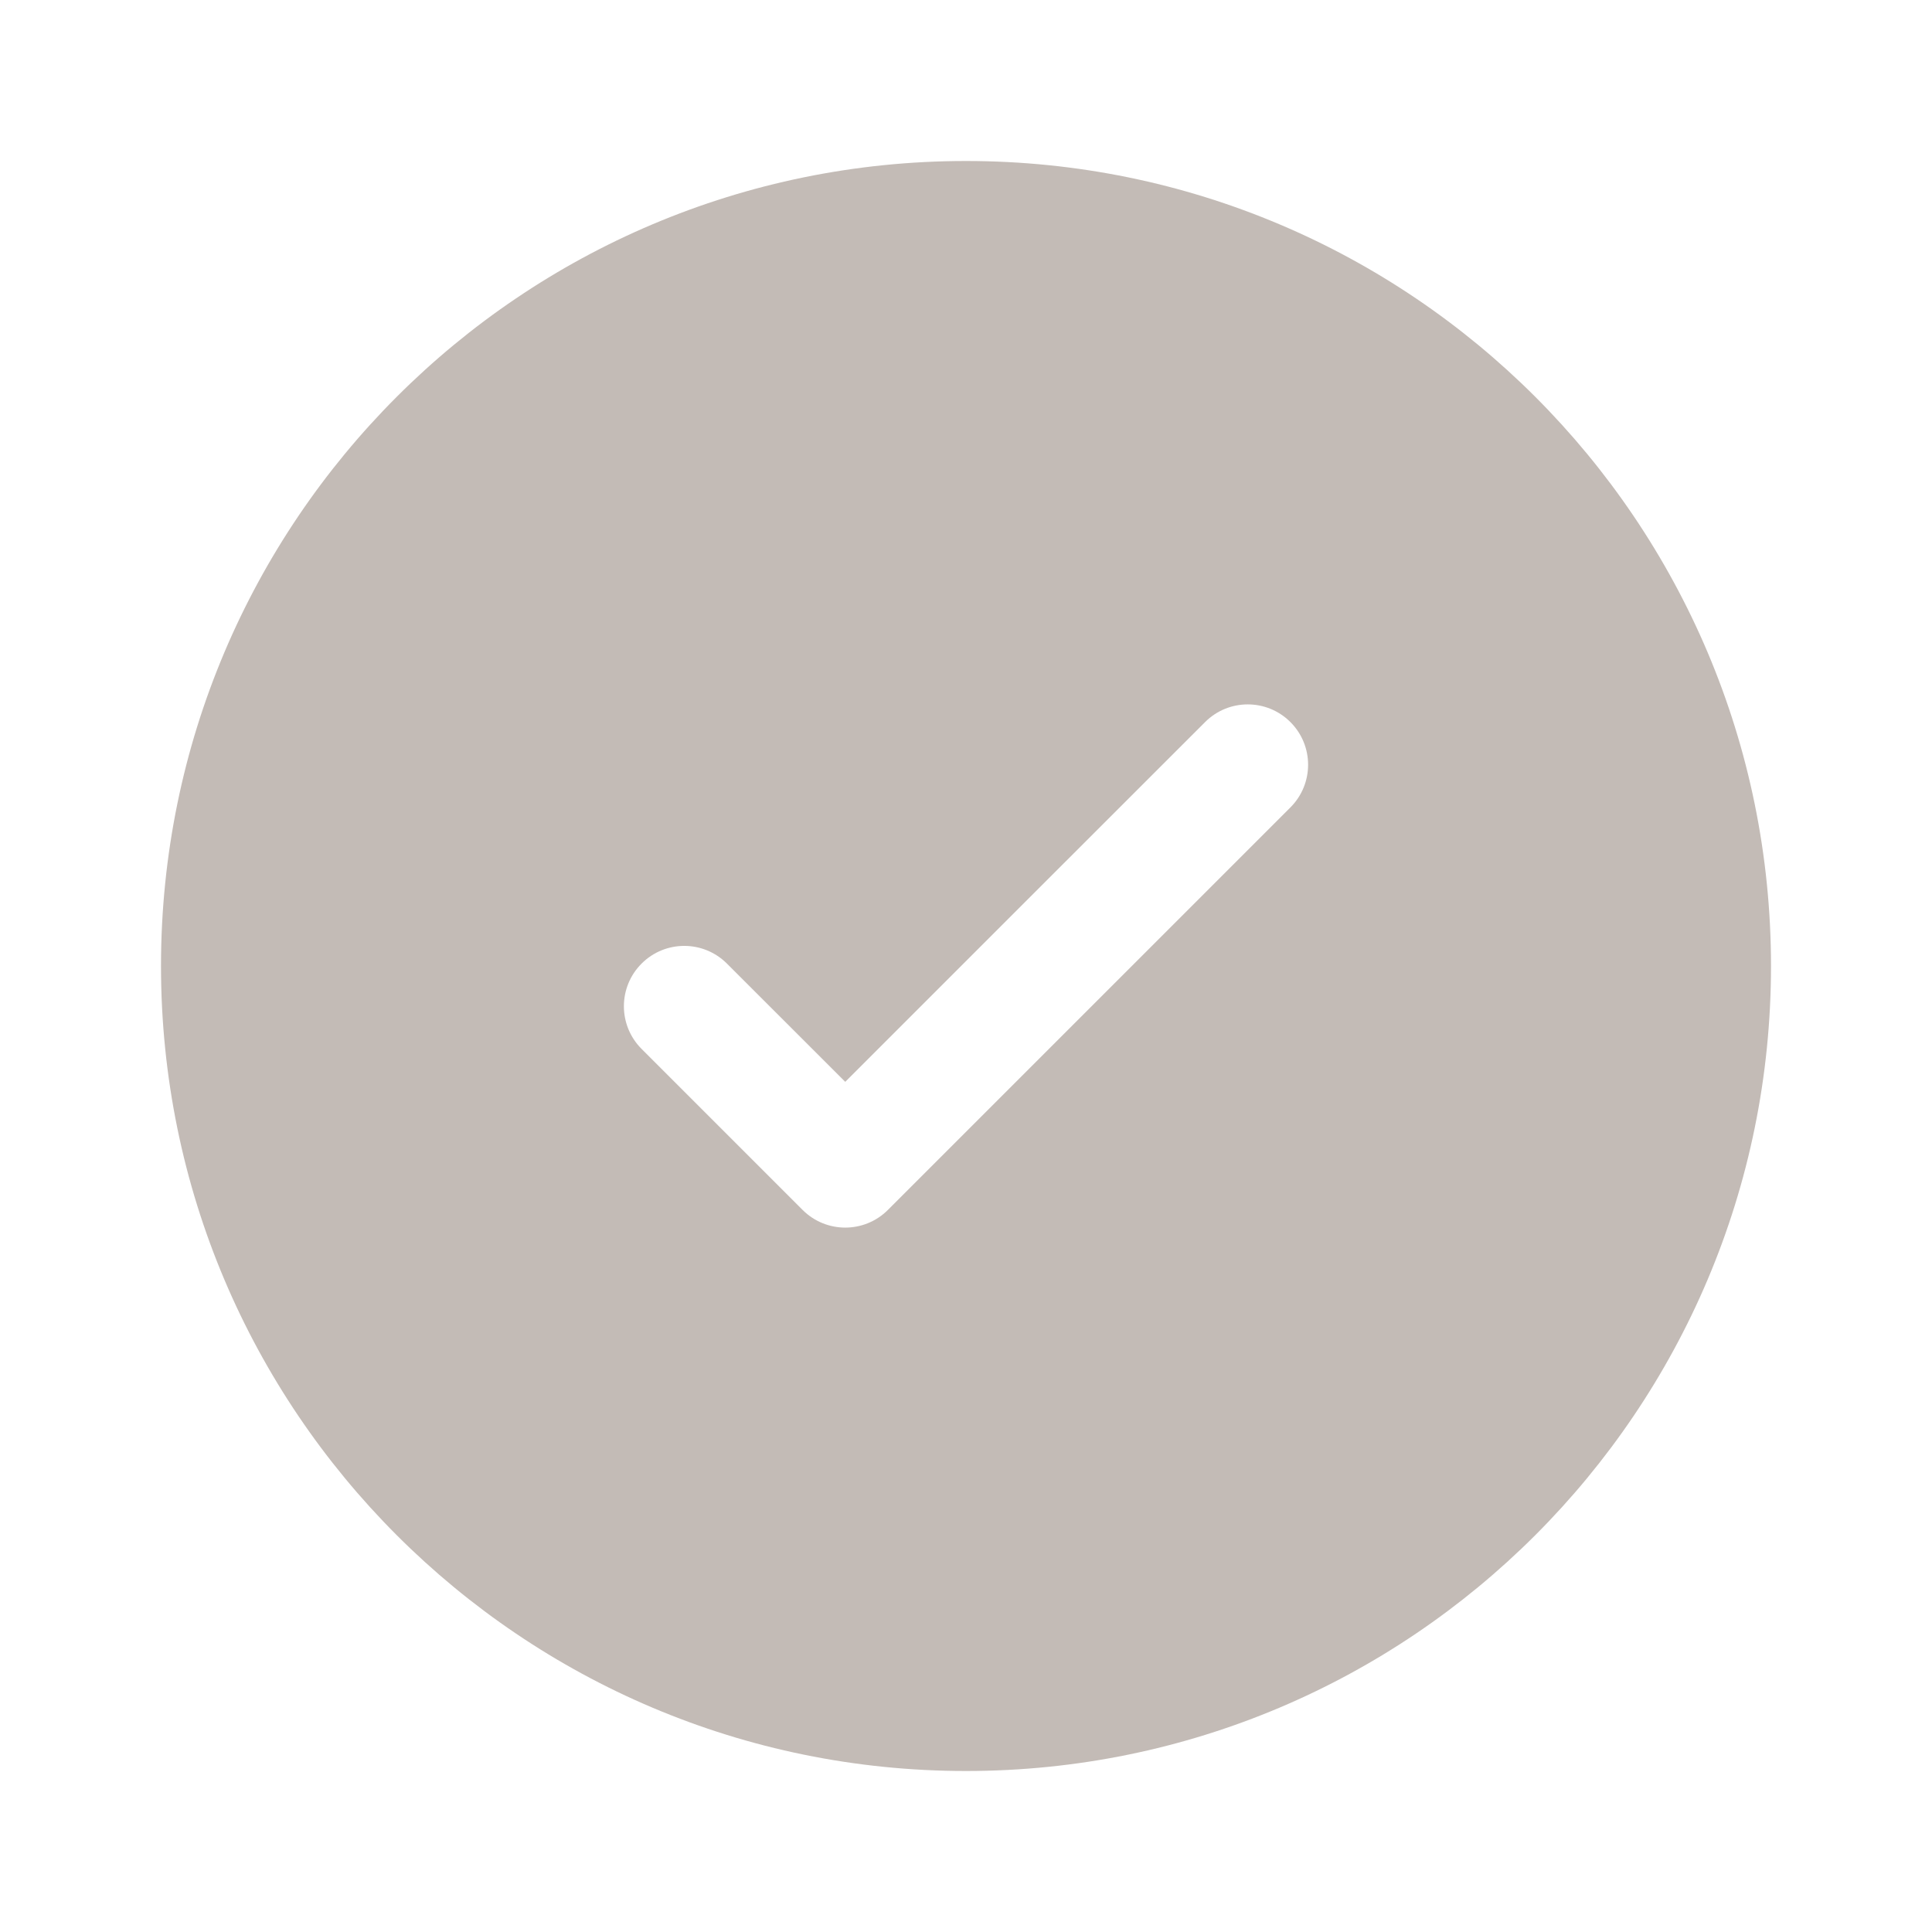
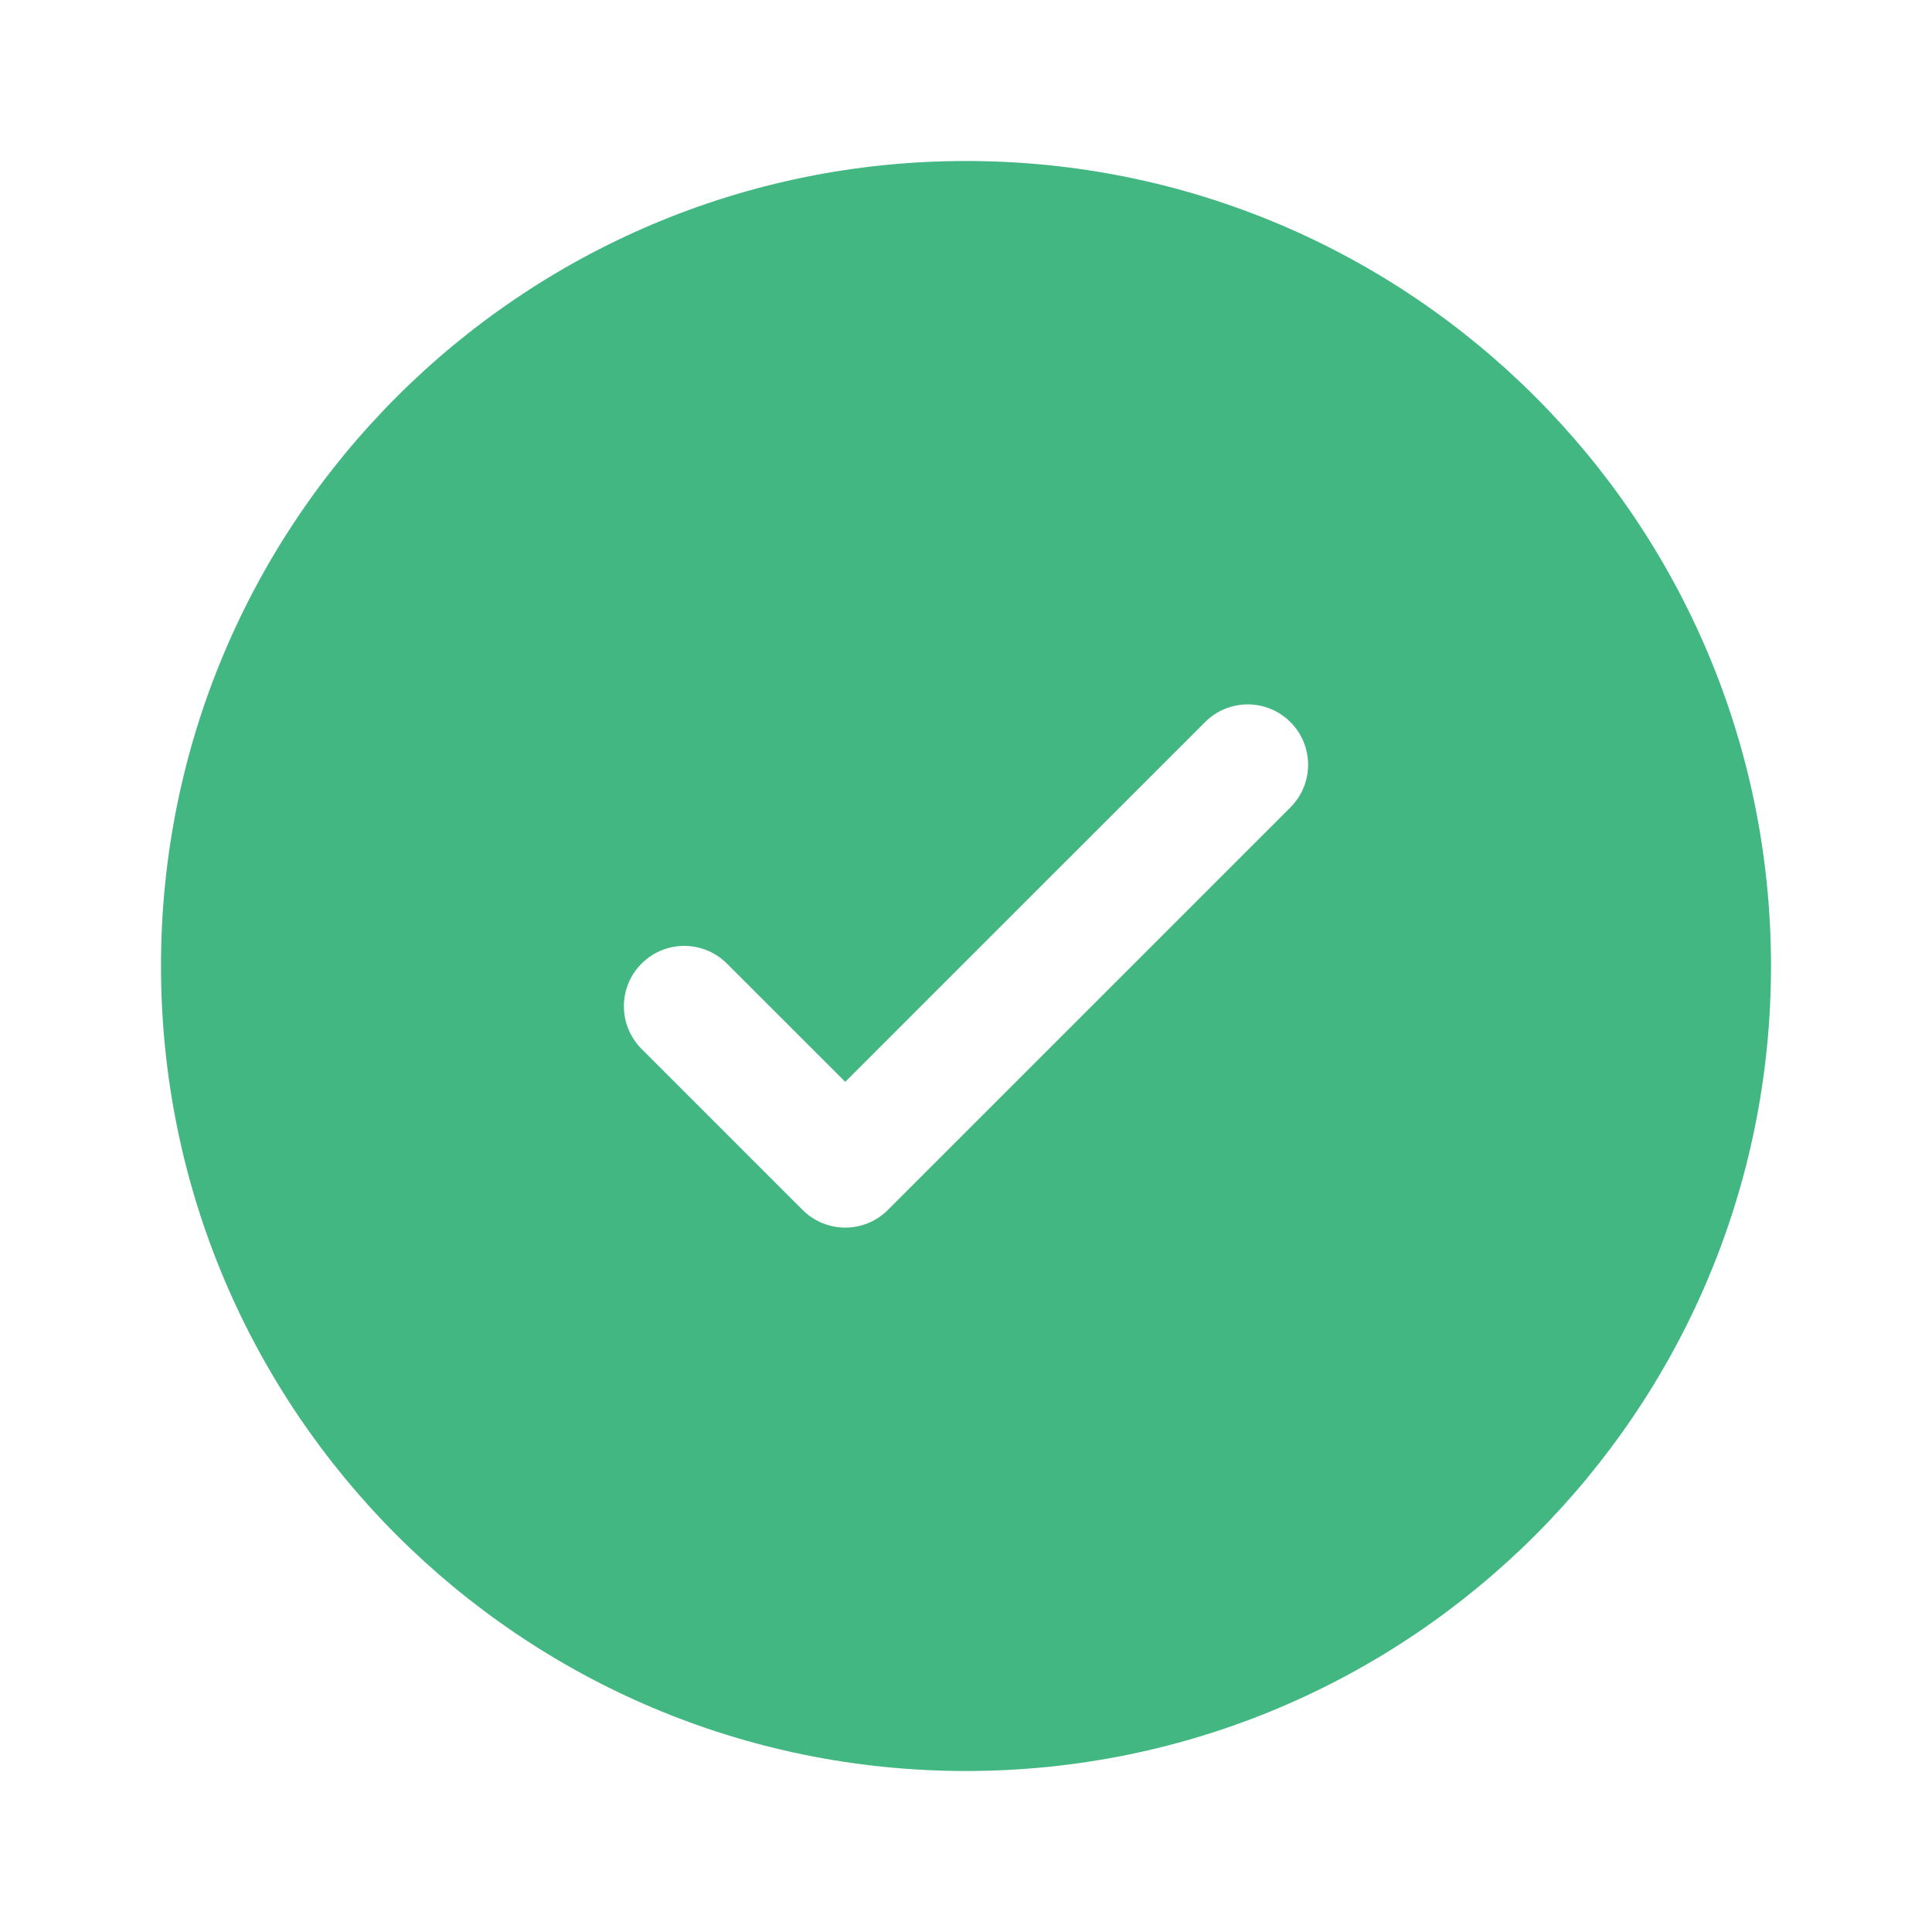
<svg xmlns="http://www.w3.org/2000/svg" width="30px" height="30px" viewBox="0 0 24 24" fill="none">
-   <path fill-rule="evenodd" clip-rule="evenodd" d="M22 12C22 17.523 17.523 22 12 22C6.477 22 2 17.523 2 12C2 6.477 6.477 2 12 2C17.523 2 22 6.477 22 12ZM16.03 8.97C16.323 9.263 16.323 9.737 16.03 10.03L11.03 15.03C10.737 15.323 10.263 15.323 9.97 15.03L7.97 13.03C7.677 12.737 7.677 12.263 7.97 11.97C8.263 11.677 8.737 11.677 9.03 11.97L10.5 13.439L12.735 11.204L14.97 8.97C15.263 8.677 15.737 8.677 16.03 8.97Z" fill="#C3BBB6" />
+   <path fill-rule="evenodd" clip-rule="evenodd" d="M22 12C22 17.523 17.523 22 12 22C6.477 22 2 17.523 2 12C2 6.477 6.477 2 12 2C17.523 2 22 6.477 22 12ZM16.03 8.97C16.323 9.263 16.323 9.737 16.03 10.03L11.03 15.03C10.737 15.323 10.263 15.323 9.97 15.03L7.97 13.03C7.677 12.737 7.677 12.263 7.97 11.97C8.263 11.677 8.737 11.677 9.03 11.97L10.5 13.439L12.735 11.204L14.97 8.97C15.263 8.677 15.737 8.677 16.03 8.97Z" fill="#42B782" />
</svg>
